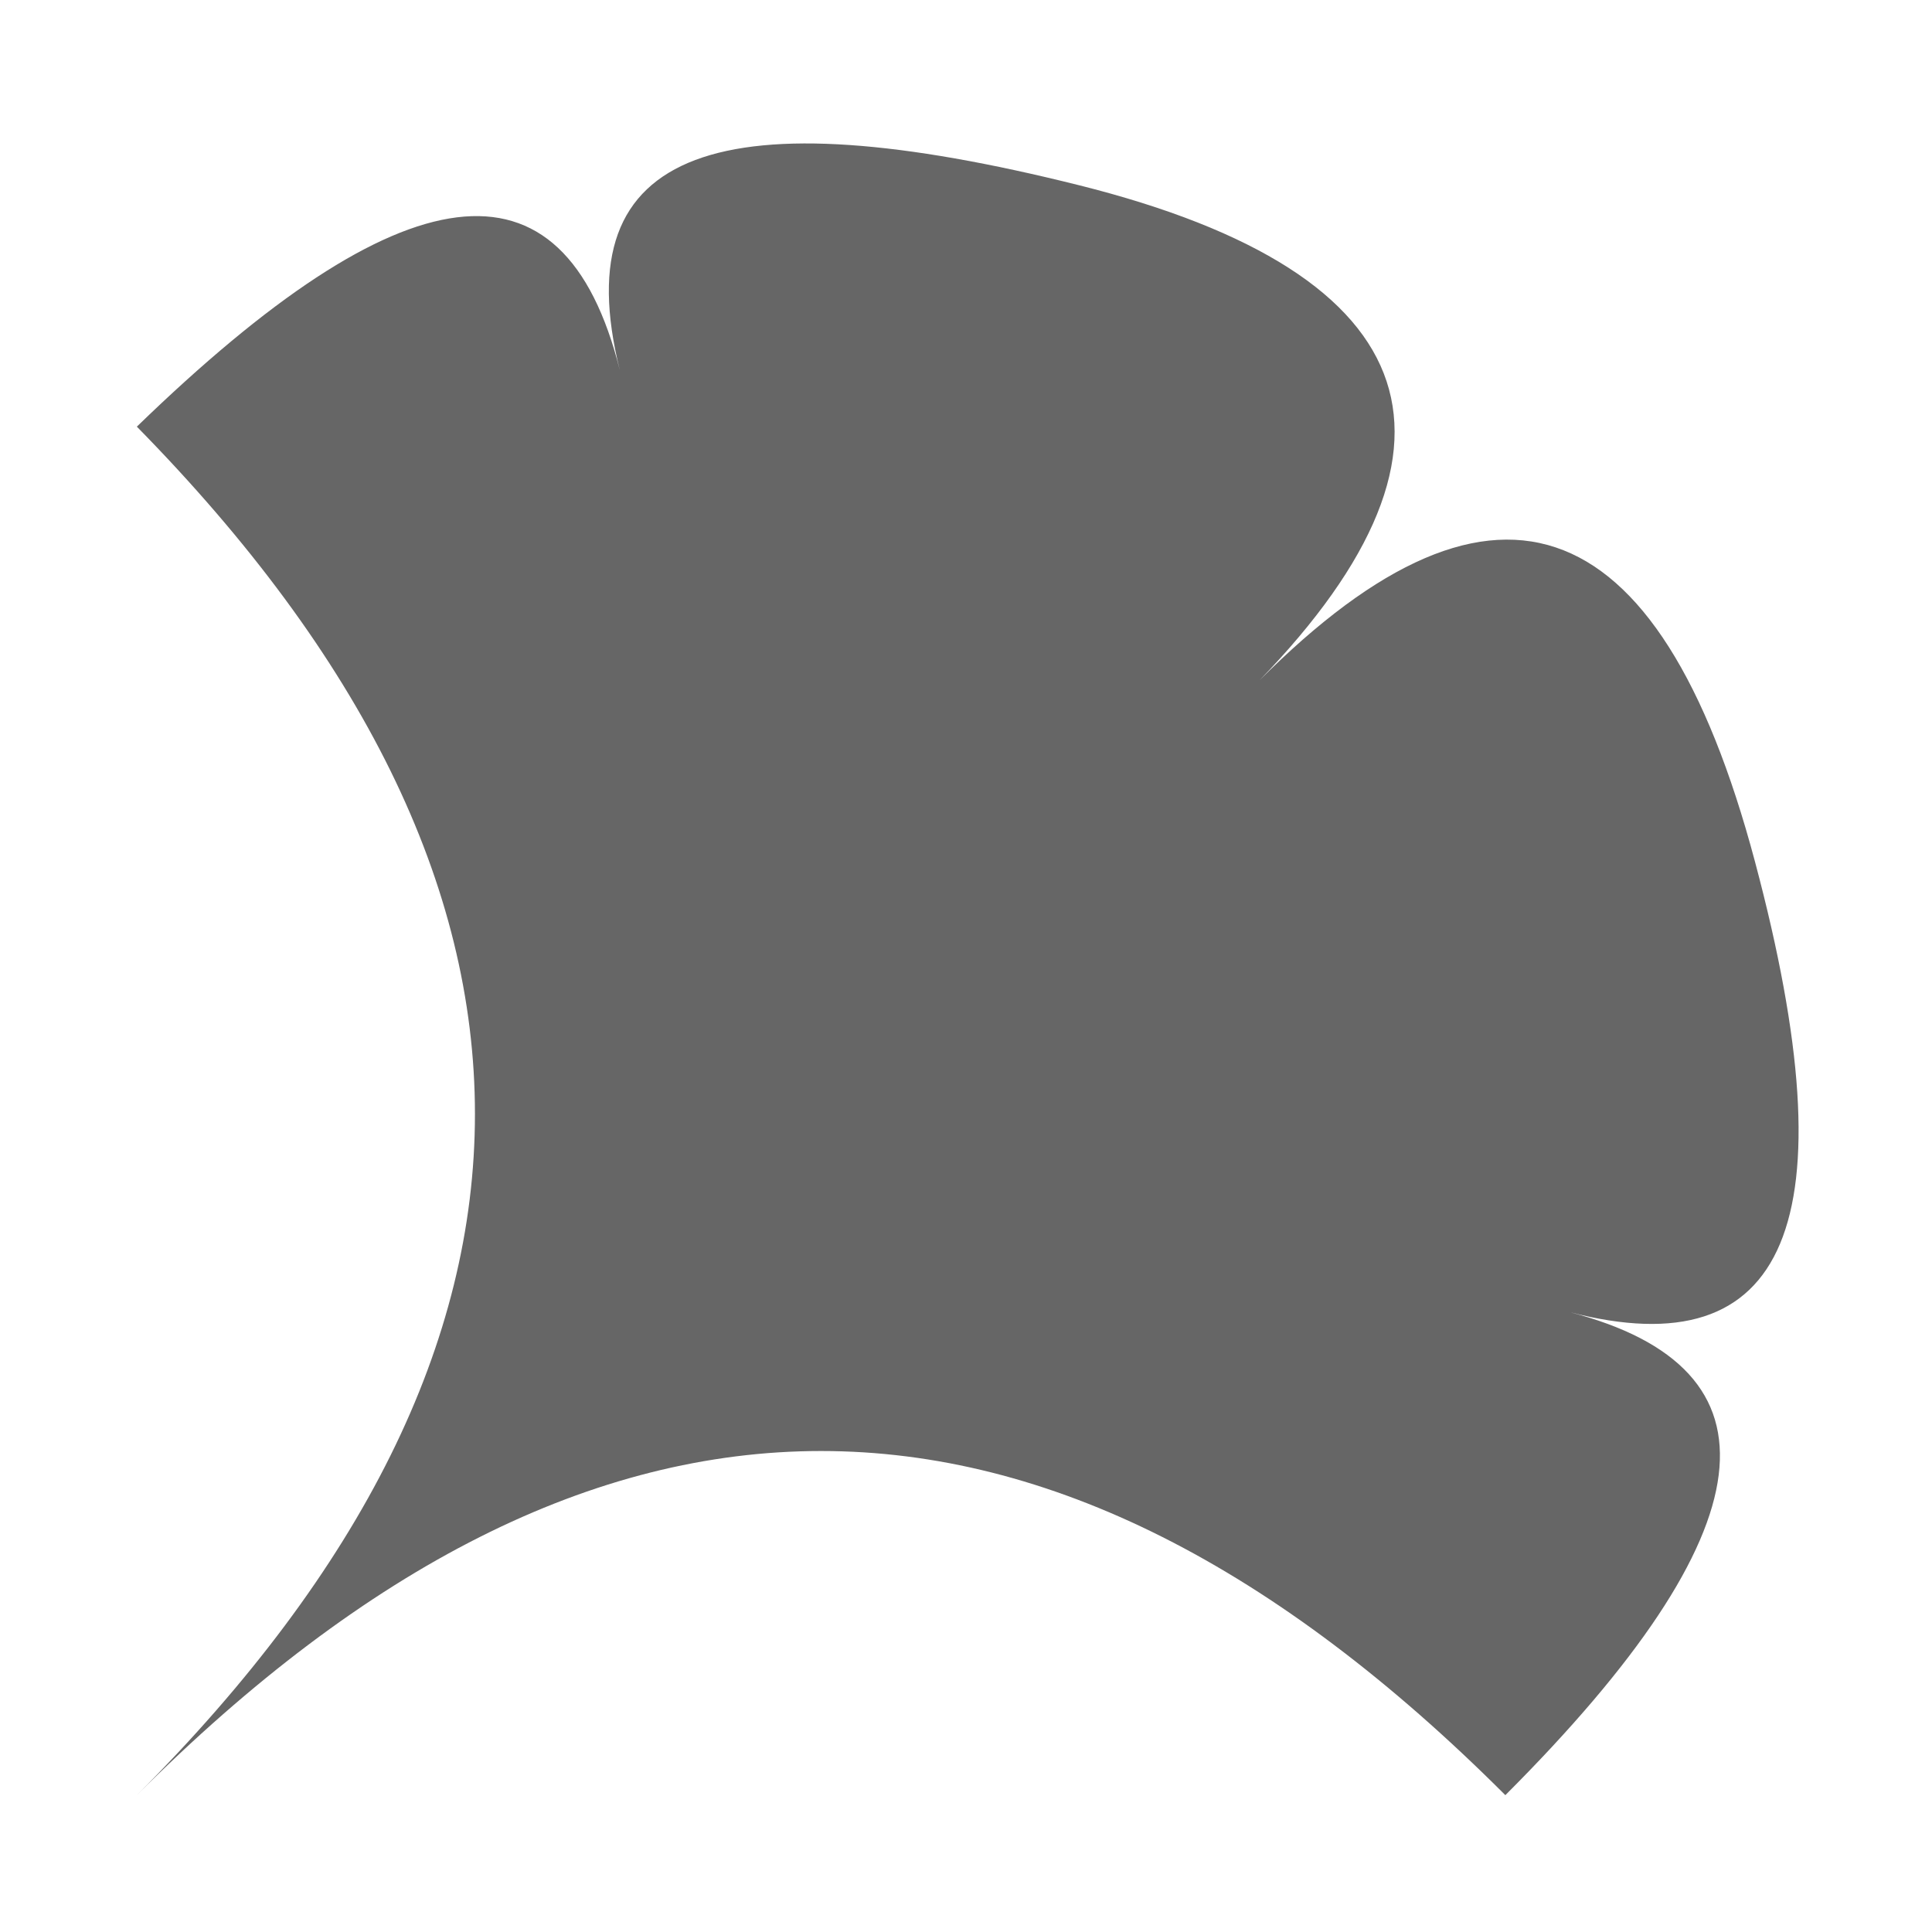
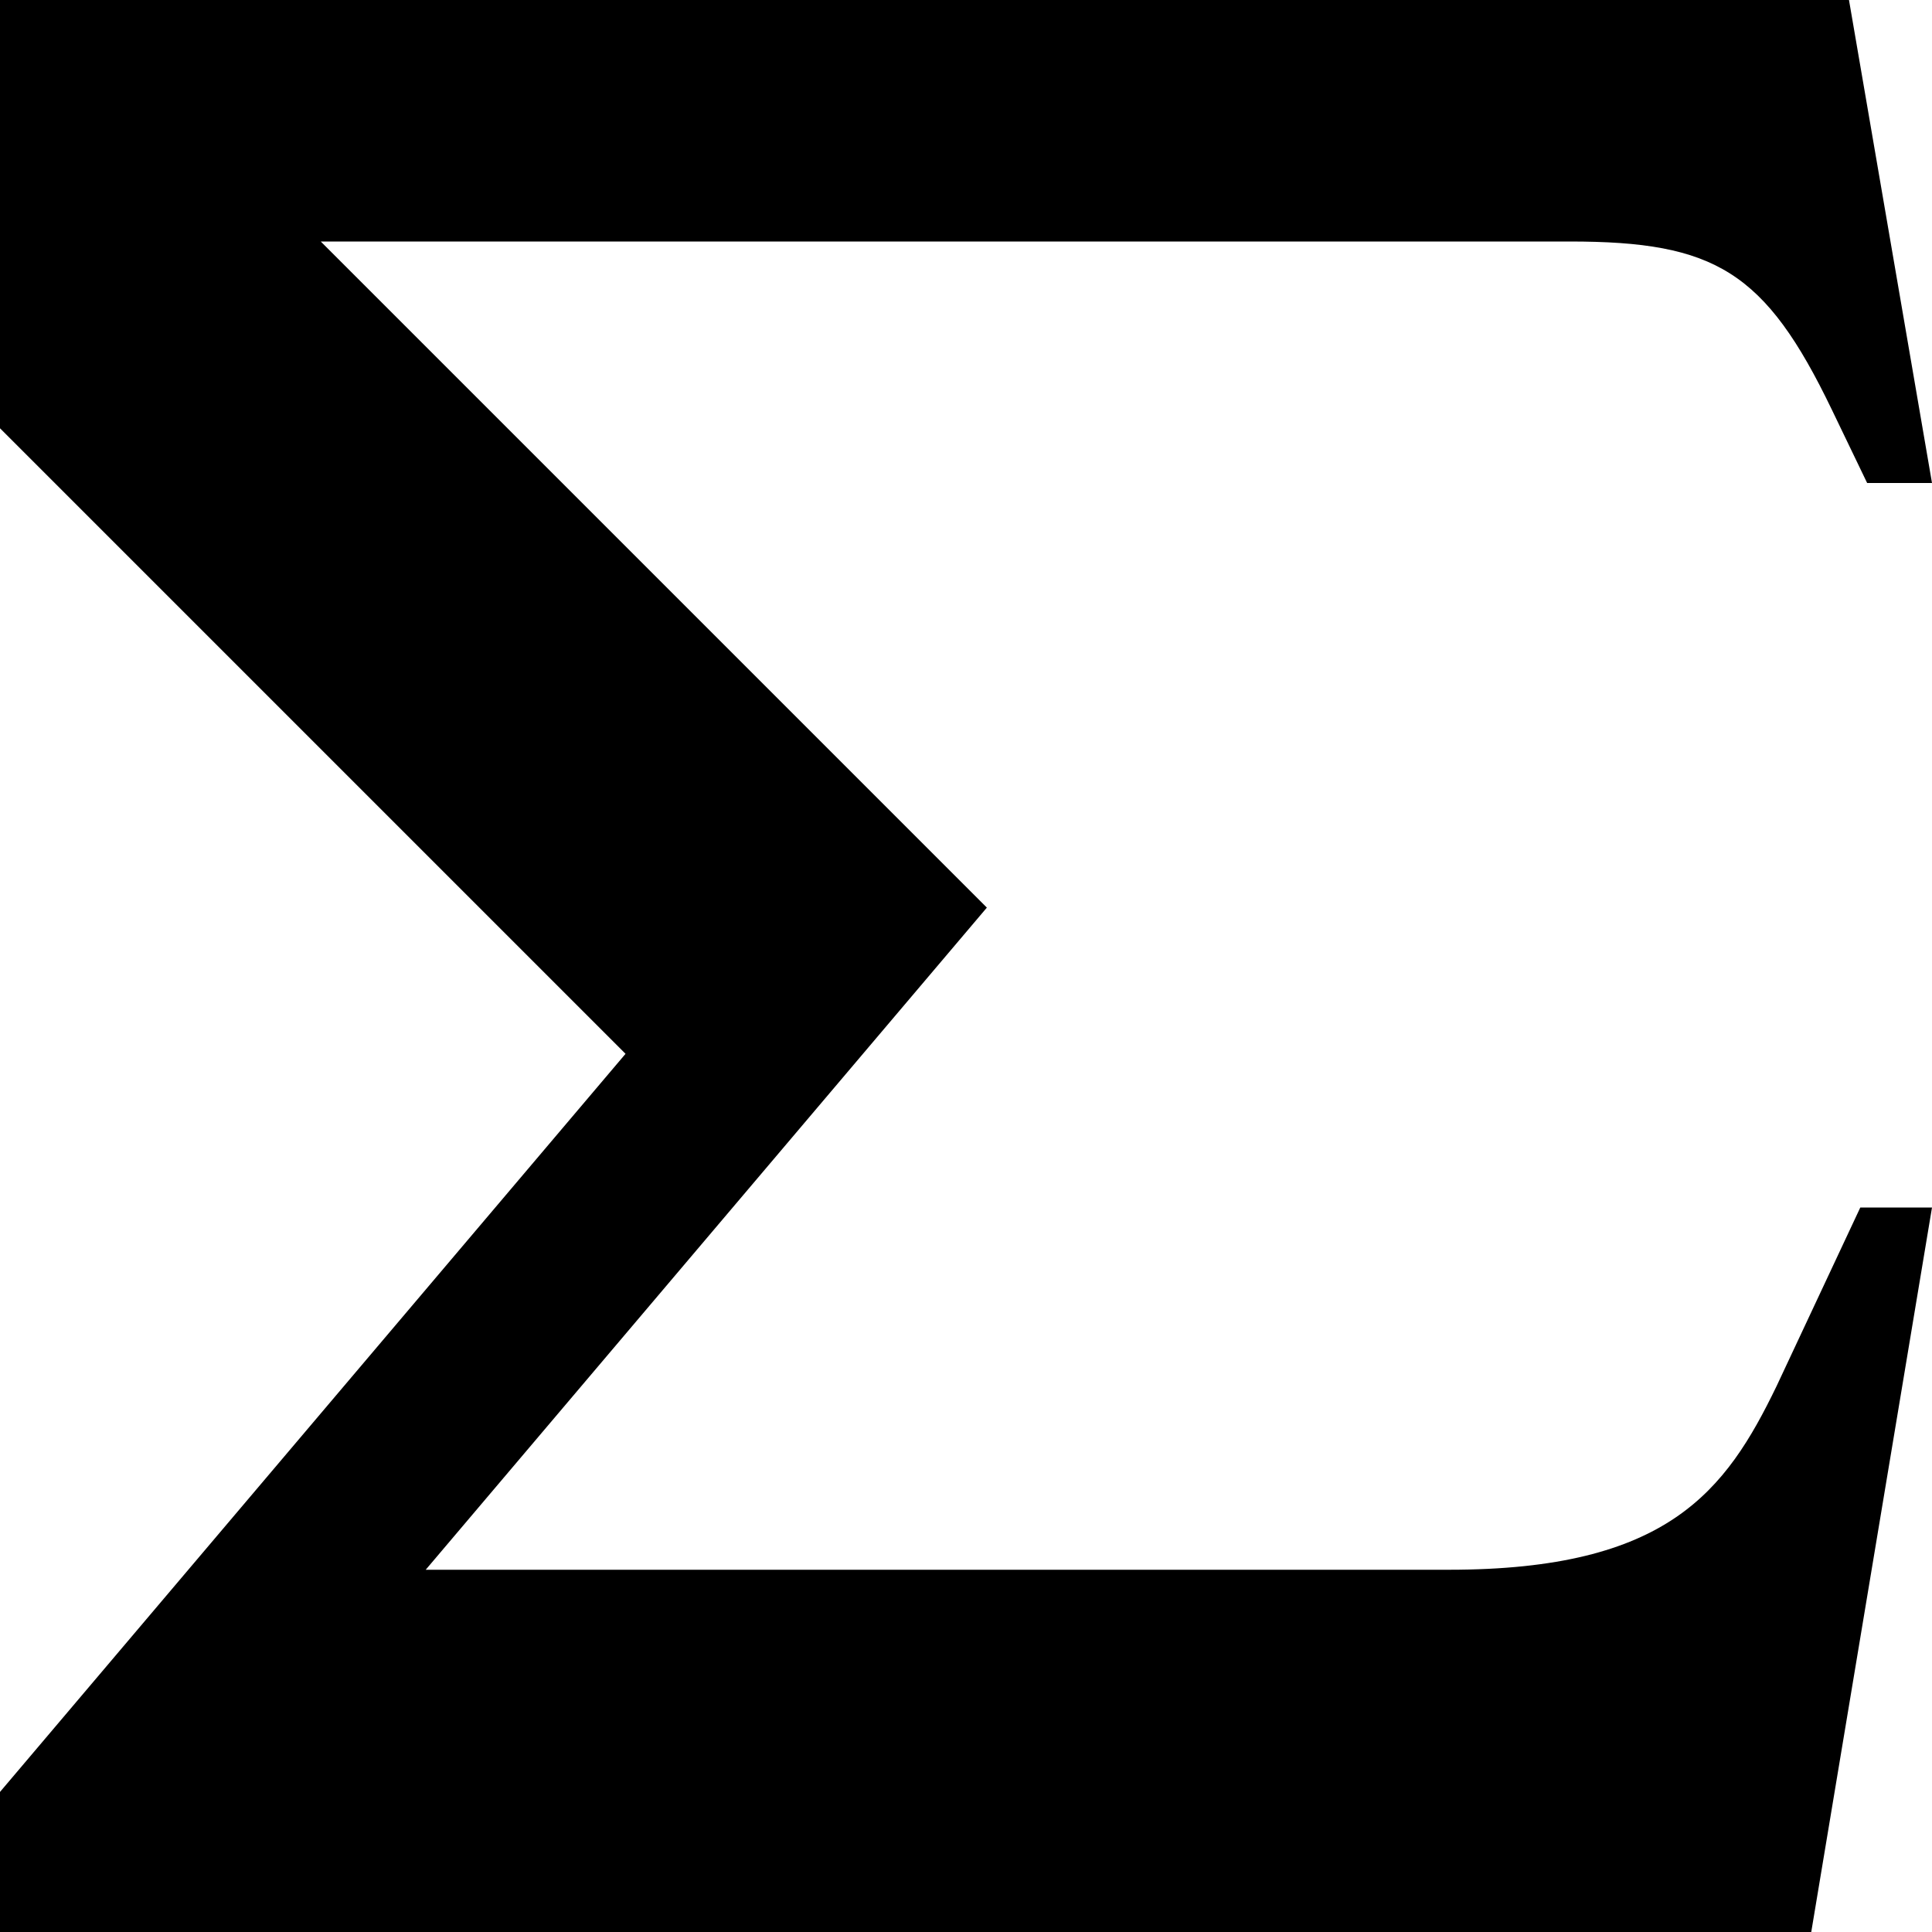
- <svg xmlns="http://www.w3.org/2000/svg" version="1.1" x="0px" y="0px" width="24px" height="24px" viewBox="0 0 24 24">
-   <style type="text/css">
- 	.st0{fill:#666666;}
- </style>
-   <path class="st0" d="M1.7,22.3c5.7-5.7,11.3-5.7,17,0c3.3-3.3,3.5-5.3,0.8-6c2.7,0.7,3.5-1.1,2.3-5.6s-3.3-5.2-6.3-2.1  c3-3,2.3-5.2-2.1-6.3S7,1.8,7.7,4.6C7,1.8,5,2.1,1.7,5.3C7.3,11,7.3,16.7,1.7,22.3" />
+ <svg xmlns="http://www.w3.org/2000/svg" version="1.1" width="512" height="512" viewBox="0 0 512 512">
+   <g id="icomoon-ignore">
+ </g>
+   <path d="M470.803 367.354l22.197-47.354h19l-32 192h-480v-37.121l165.773-195.606-165.773-165.773v-113.5h490l22 128h-17.188l-9.36-19.44c-17.659-36.682-30.952-44.56-69.452-44.56h-331l176.528 176.528-148.71 175.472h271.182c58.004 0 73.324-20.789 86.803-48.646z" />
</svg>
